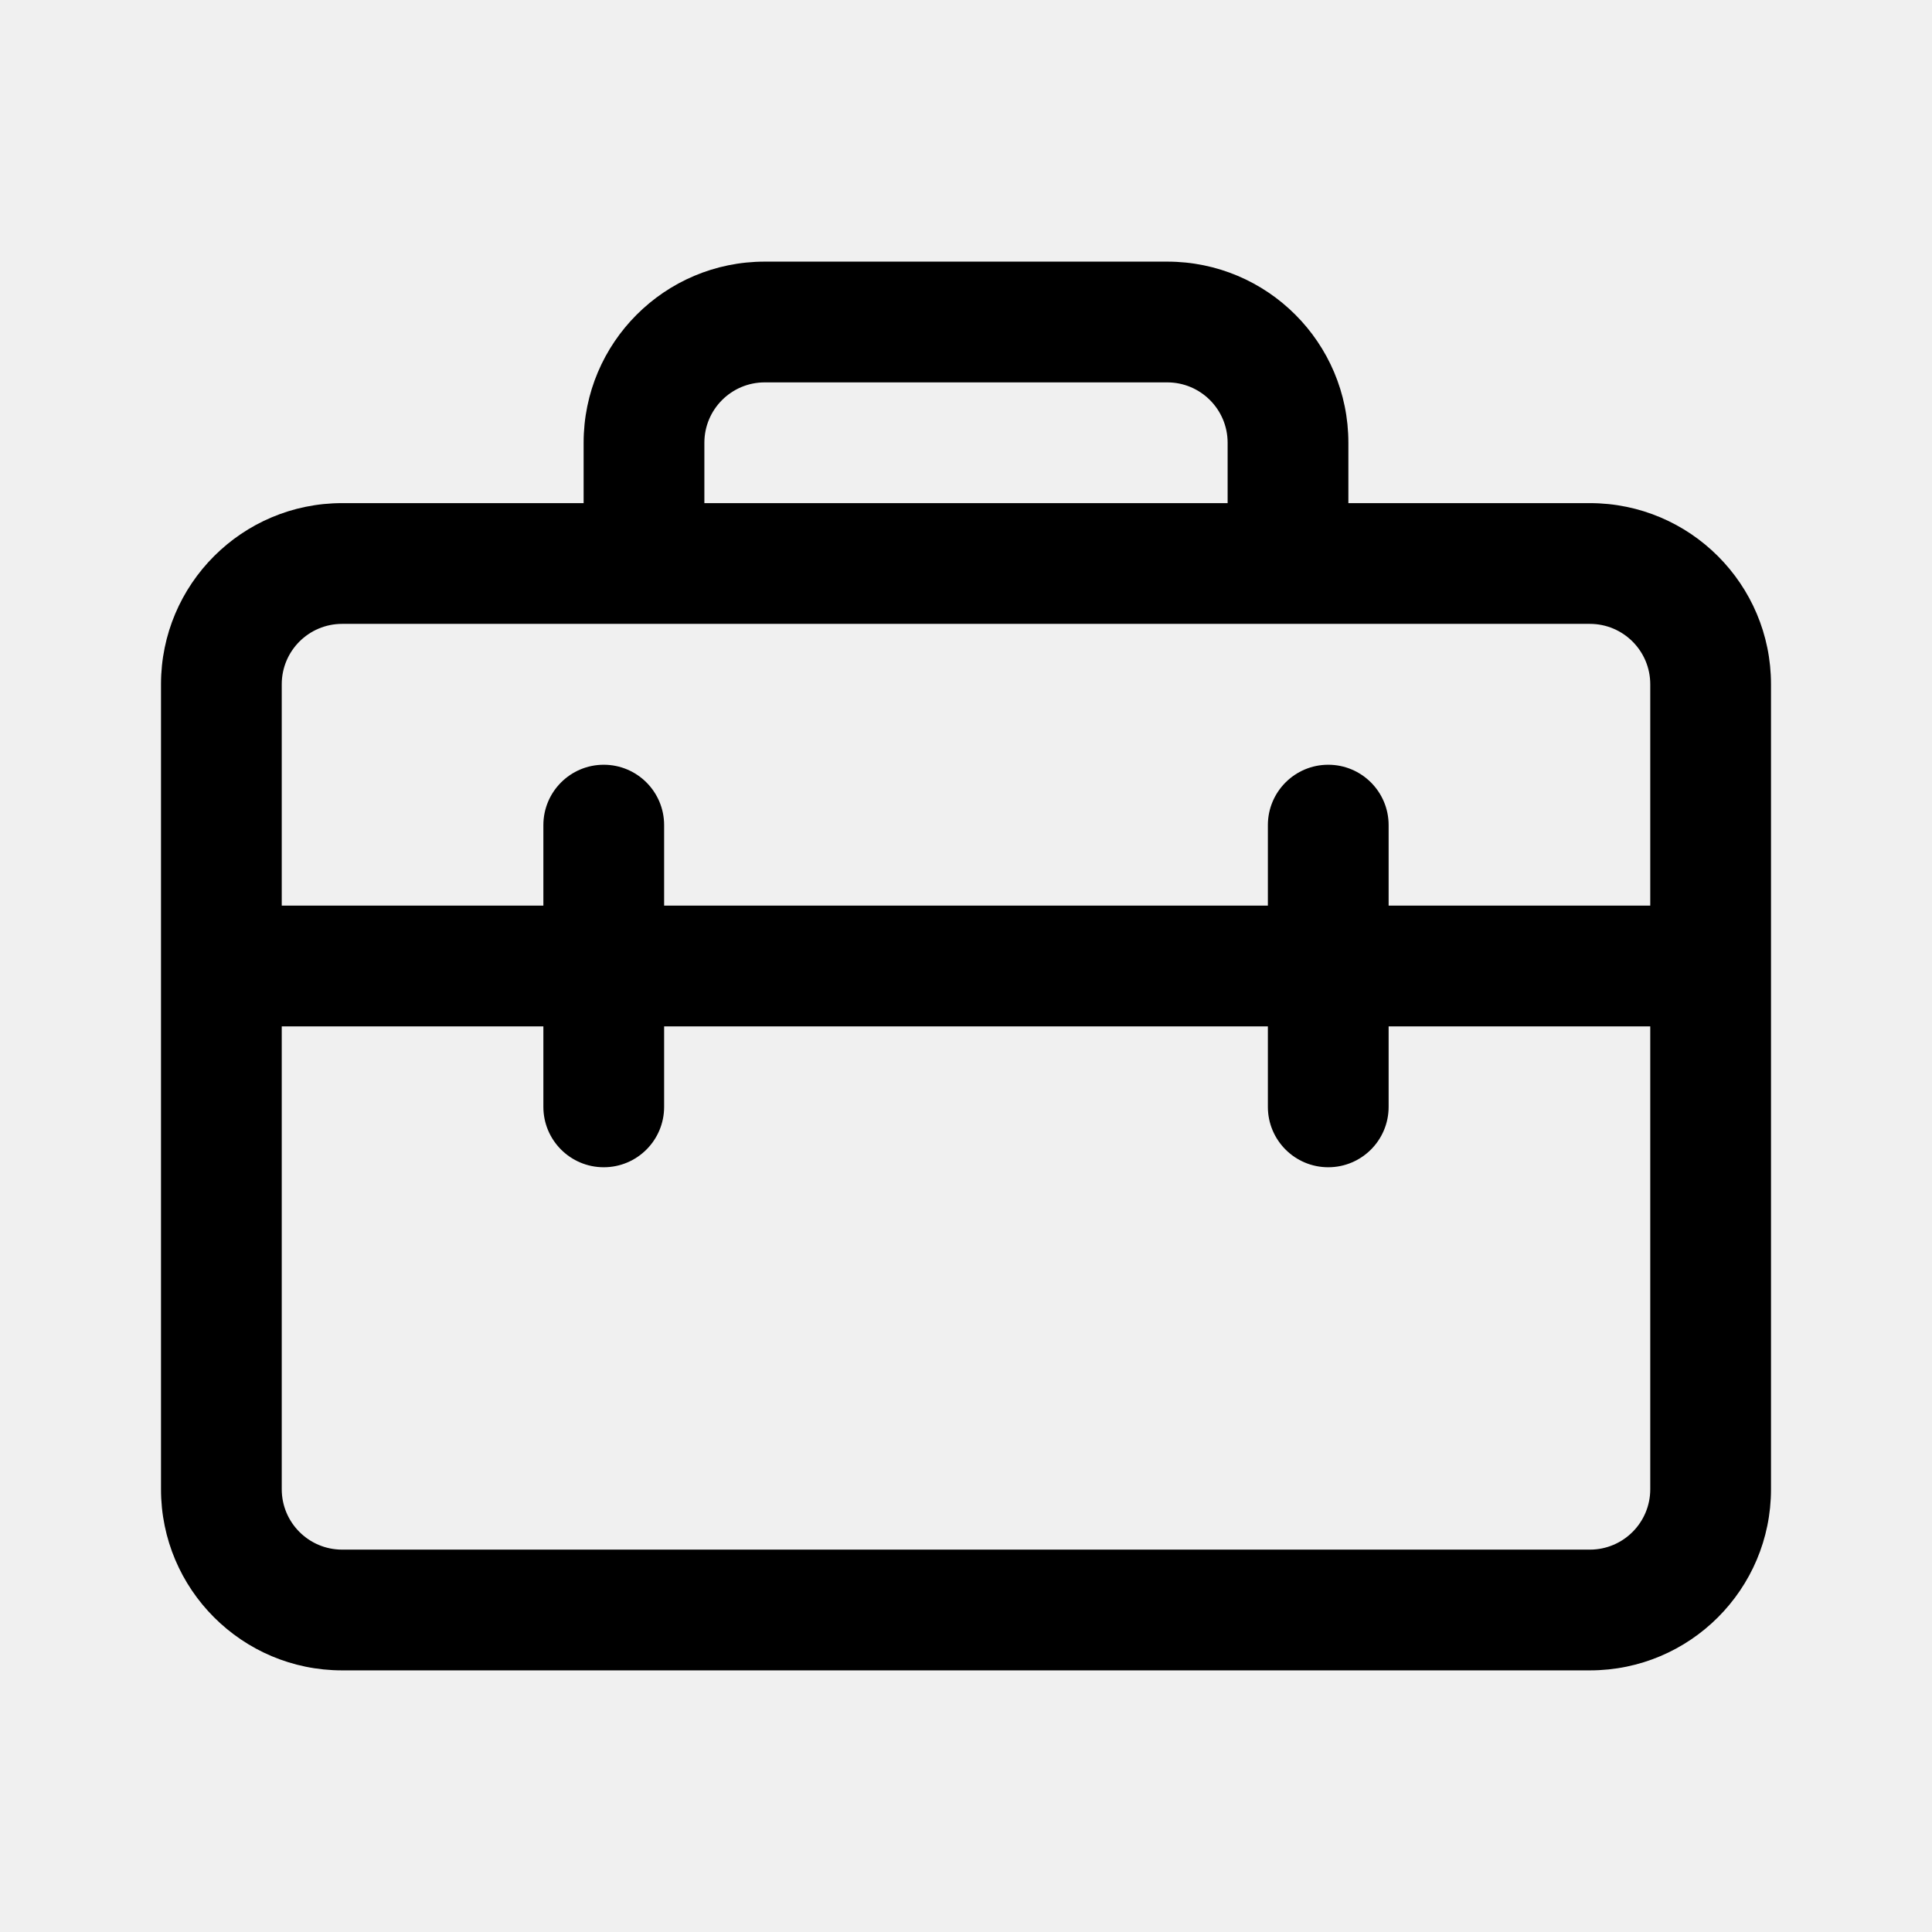
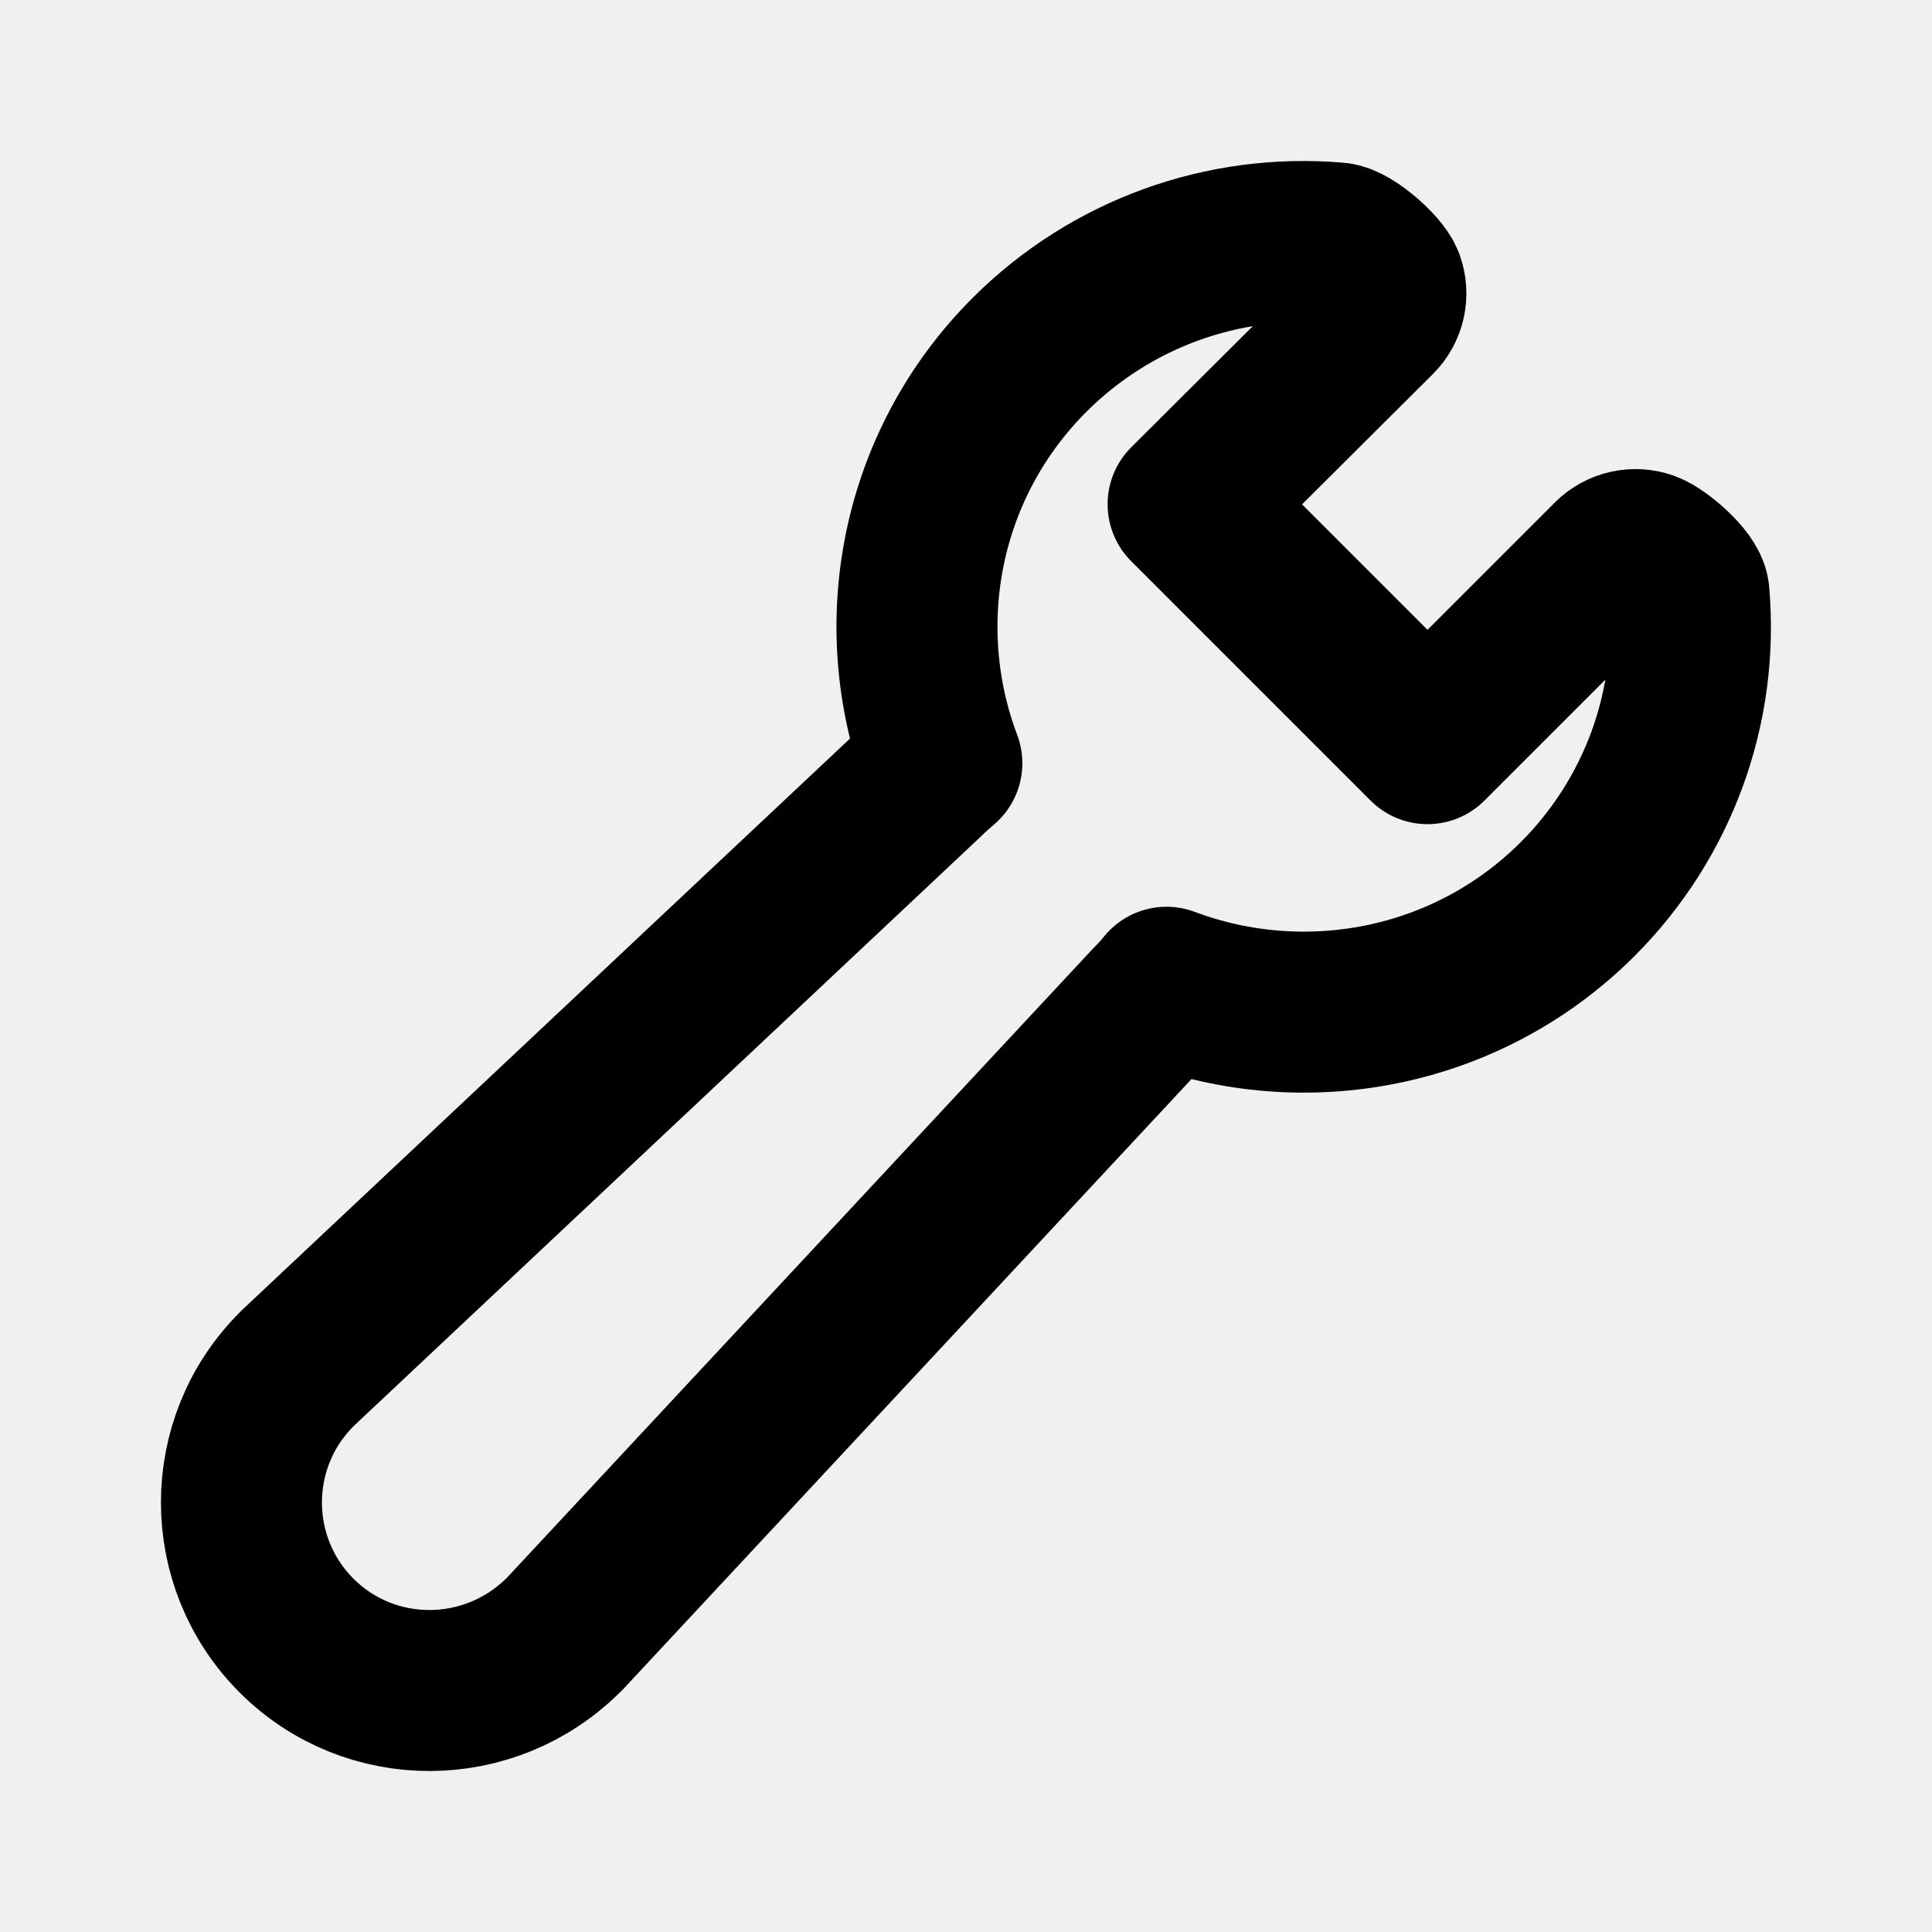
- <svg xmlns="http://www.w3.org/2000/svg" viewBox="0 0 24 24">
-   <path fill="currentColor" fill-rule="evenodd" d="M14.5 3.25a2.25 2.25 0 0 1 2.25 2.25v.75h3A2.25 2.25 0 0 1 22 8.5v10a2.25 2.25 0 0 1-2.25 2.25H4.25A2.25 2.25 0 0 1 2 18.5v-10a2.25 2.25 0 0 1 2.25-2.25h3V5.5A2.25 2.25 0 0 1 9.5 3.25zM3.5 18.5c0 .414.336.75.75.75h15.5a.75.75 0 0 0 .75-.75v-5.75h-3.25v1a.75.75 0 0 1-1.5 0v-1h-7.5v1a.75.75 0 0 1-1.5 0v-1H3.5zm.75-10.75a.75.75 0 0 0-.75.75v2.75h3.25v-1a.75.75 0 0 1 1.5 0v1h7.5v-1a.75.75 0 0 1 1.5 0v1h3.25V8.5a.75.75 0 0 0-.75-.75zm5.25-3a.75.75 0 0 0-.75.75v.75h6.5V5.5a.75.75 0 0 0-.75-.75z" clip-rule="evenodd" />
+ <svg xmlns="http://www.w3.org/2000/svg" width="24" height="24" viewBox="0 0 24 24" fill="none">
+   <g clip-path="url(#clip0_3_225)">
+     <path d="M20.981 7.375C20.968 7.215 20.61 6.907 20.459 6.852C20.307 6.797 20.137 6.835 20.023 6.948L17.733 9.238L14.759 6.264L17.095 3.937C17.209 3.823 17.246 3.654 17.191 3.503C17.136 3.352 16.769 3.032 16.608 3.018C15.19 2.896 13.8 3.401 12.795 4.402C11.419 5.773 11.055 7.775 11.7 9.481C11.629 9.541 11.56 9.603 11.491 9.671L3.695 16.999C3.693 17.002 3.69 17.005 3.687 17.008C2.77 17.921 2.77 19.407 3.687 20.321C4.604 21.234 6.085 21.223 7.001 20.309C7.005 20.306 7.009 20.302 7.013 20.298L14.304 12.471C14.371 12.405 14.433 12.335 14.491 12.264C16.204 12.908 18.215 12.546 19.593 11.174C20.597 10.172 21.104 8.788 20.981 7.375Z" stroke="black" stroke-width="2" stroke-linejoin="round" />
+   </g>
+   <defs>
+     <clipPath id="clip0_3_225">
+       <rect width="24" height="24" fill="white" />
+     </clipPath>
+   </defs>
</svg>
